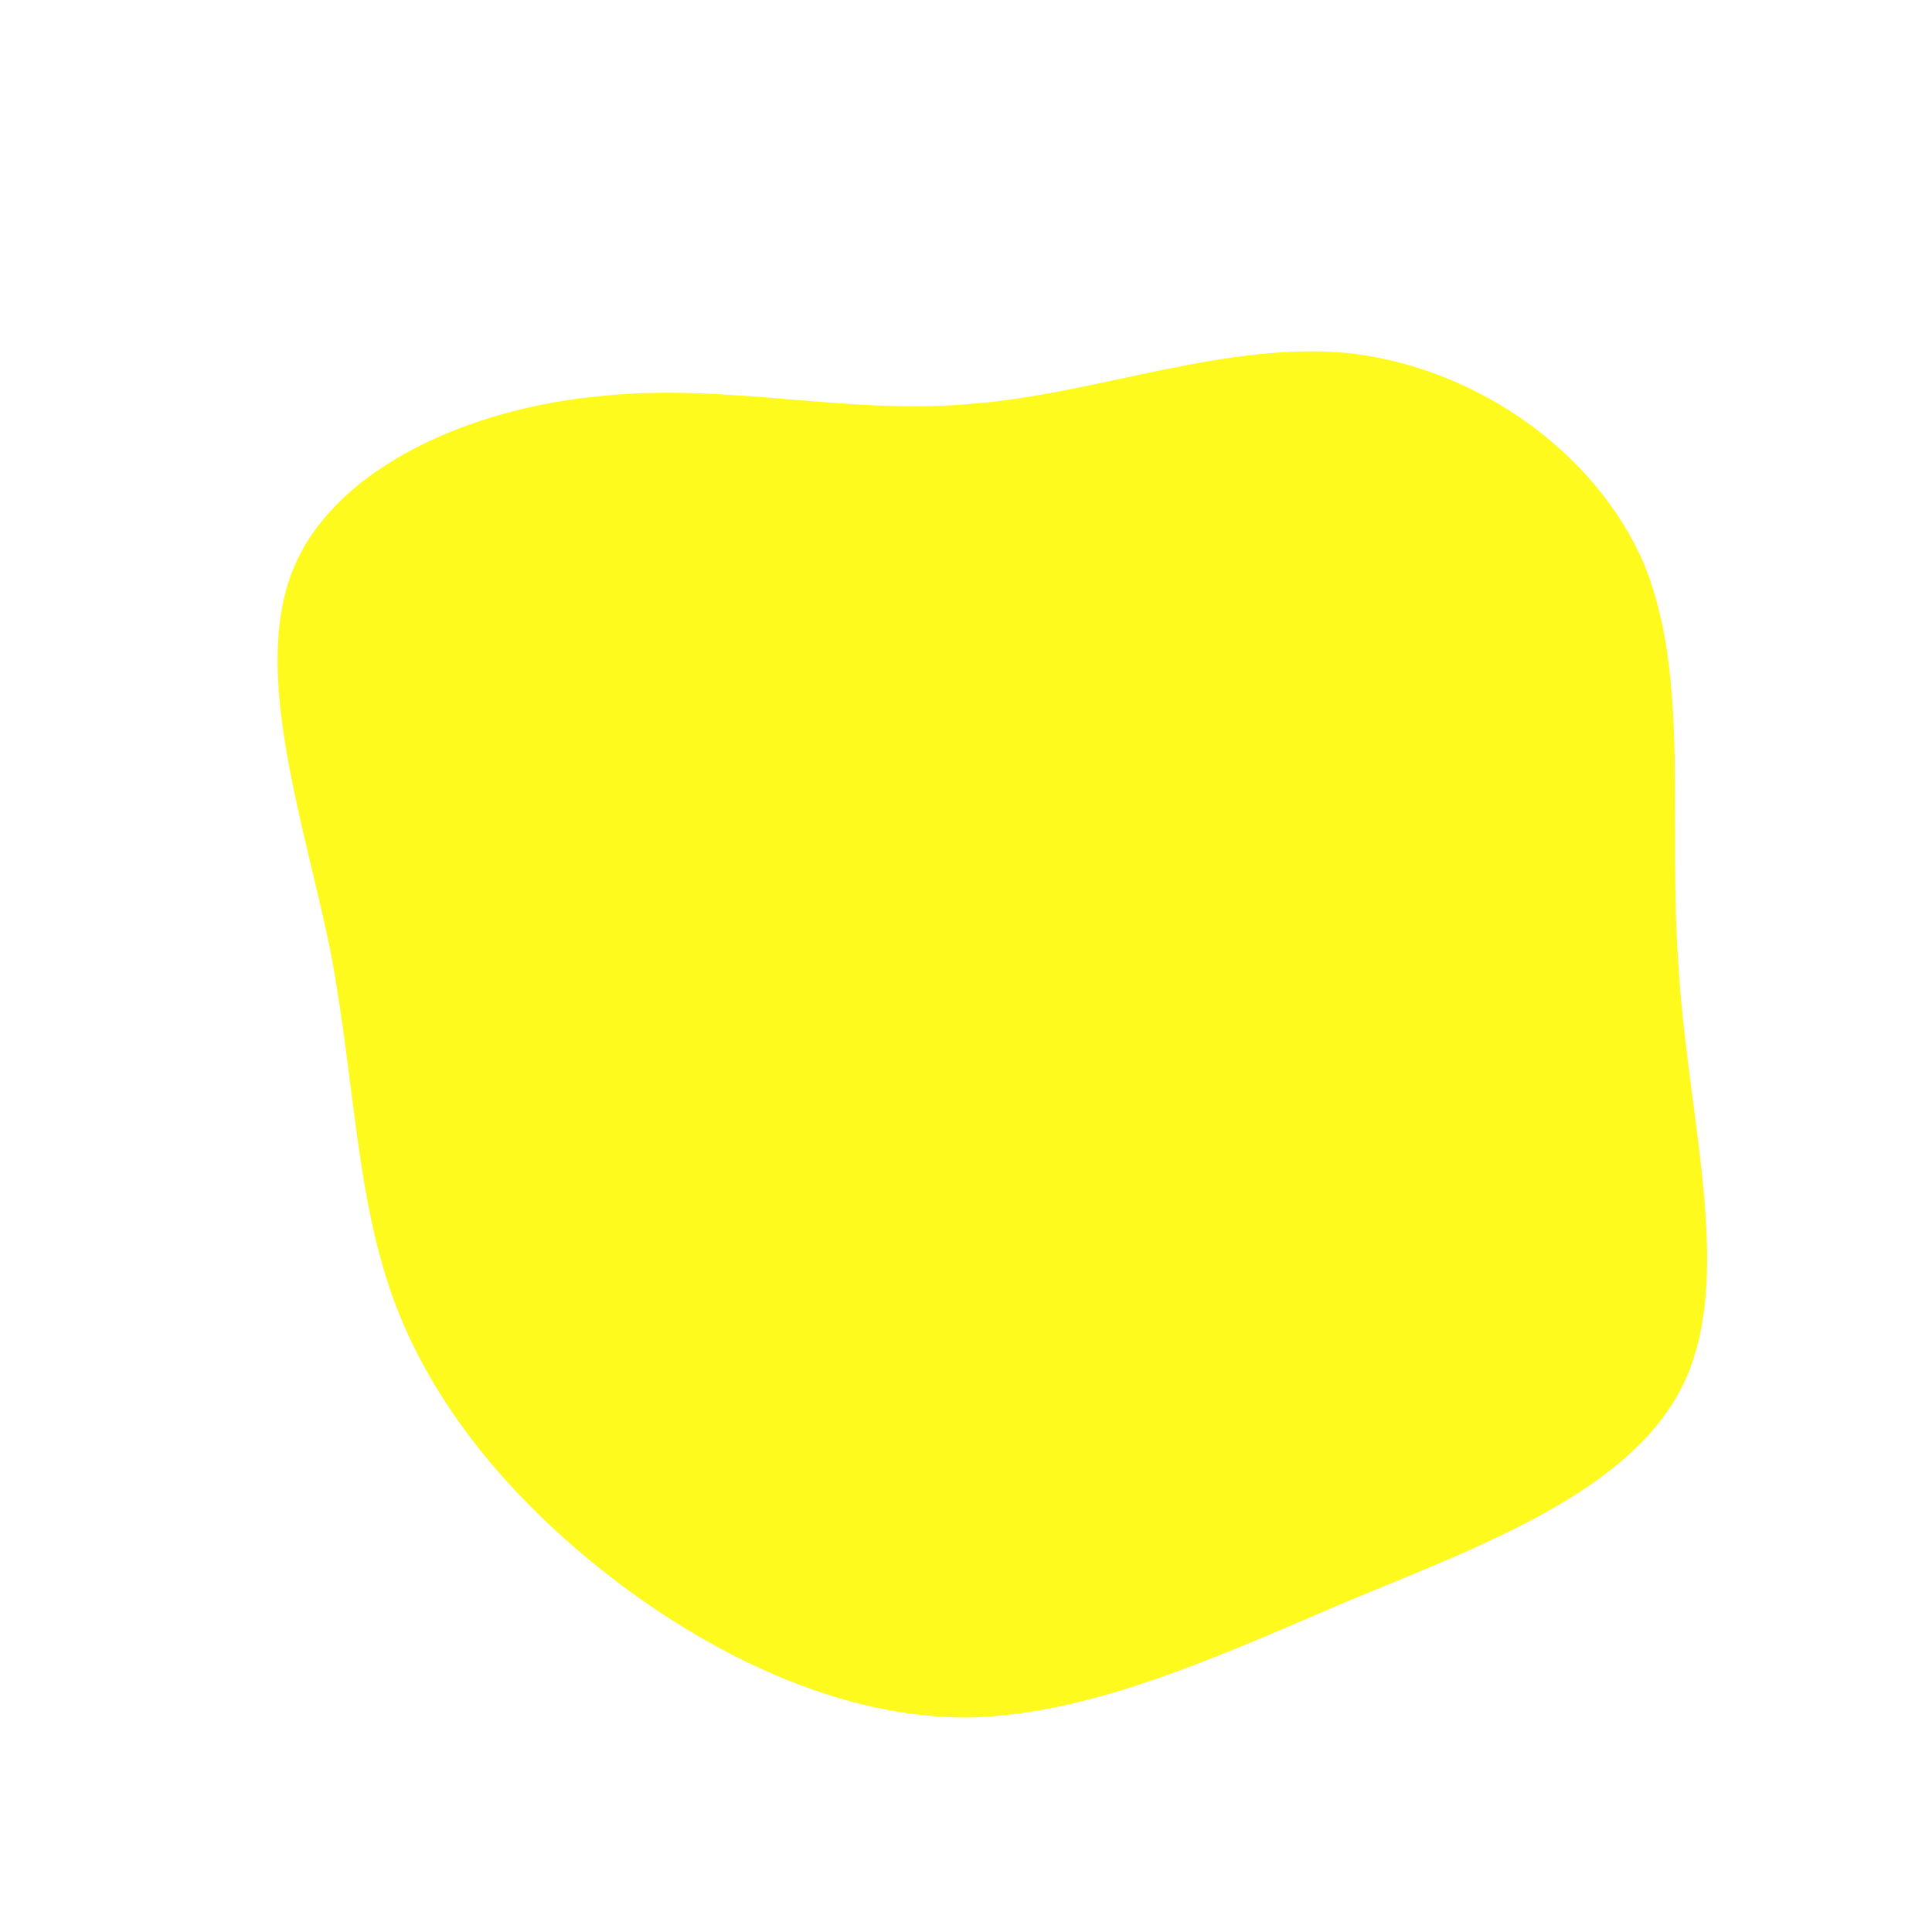
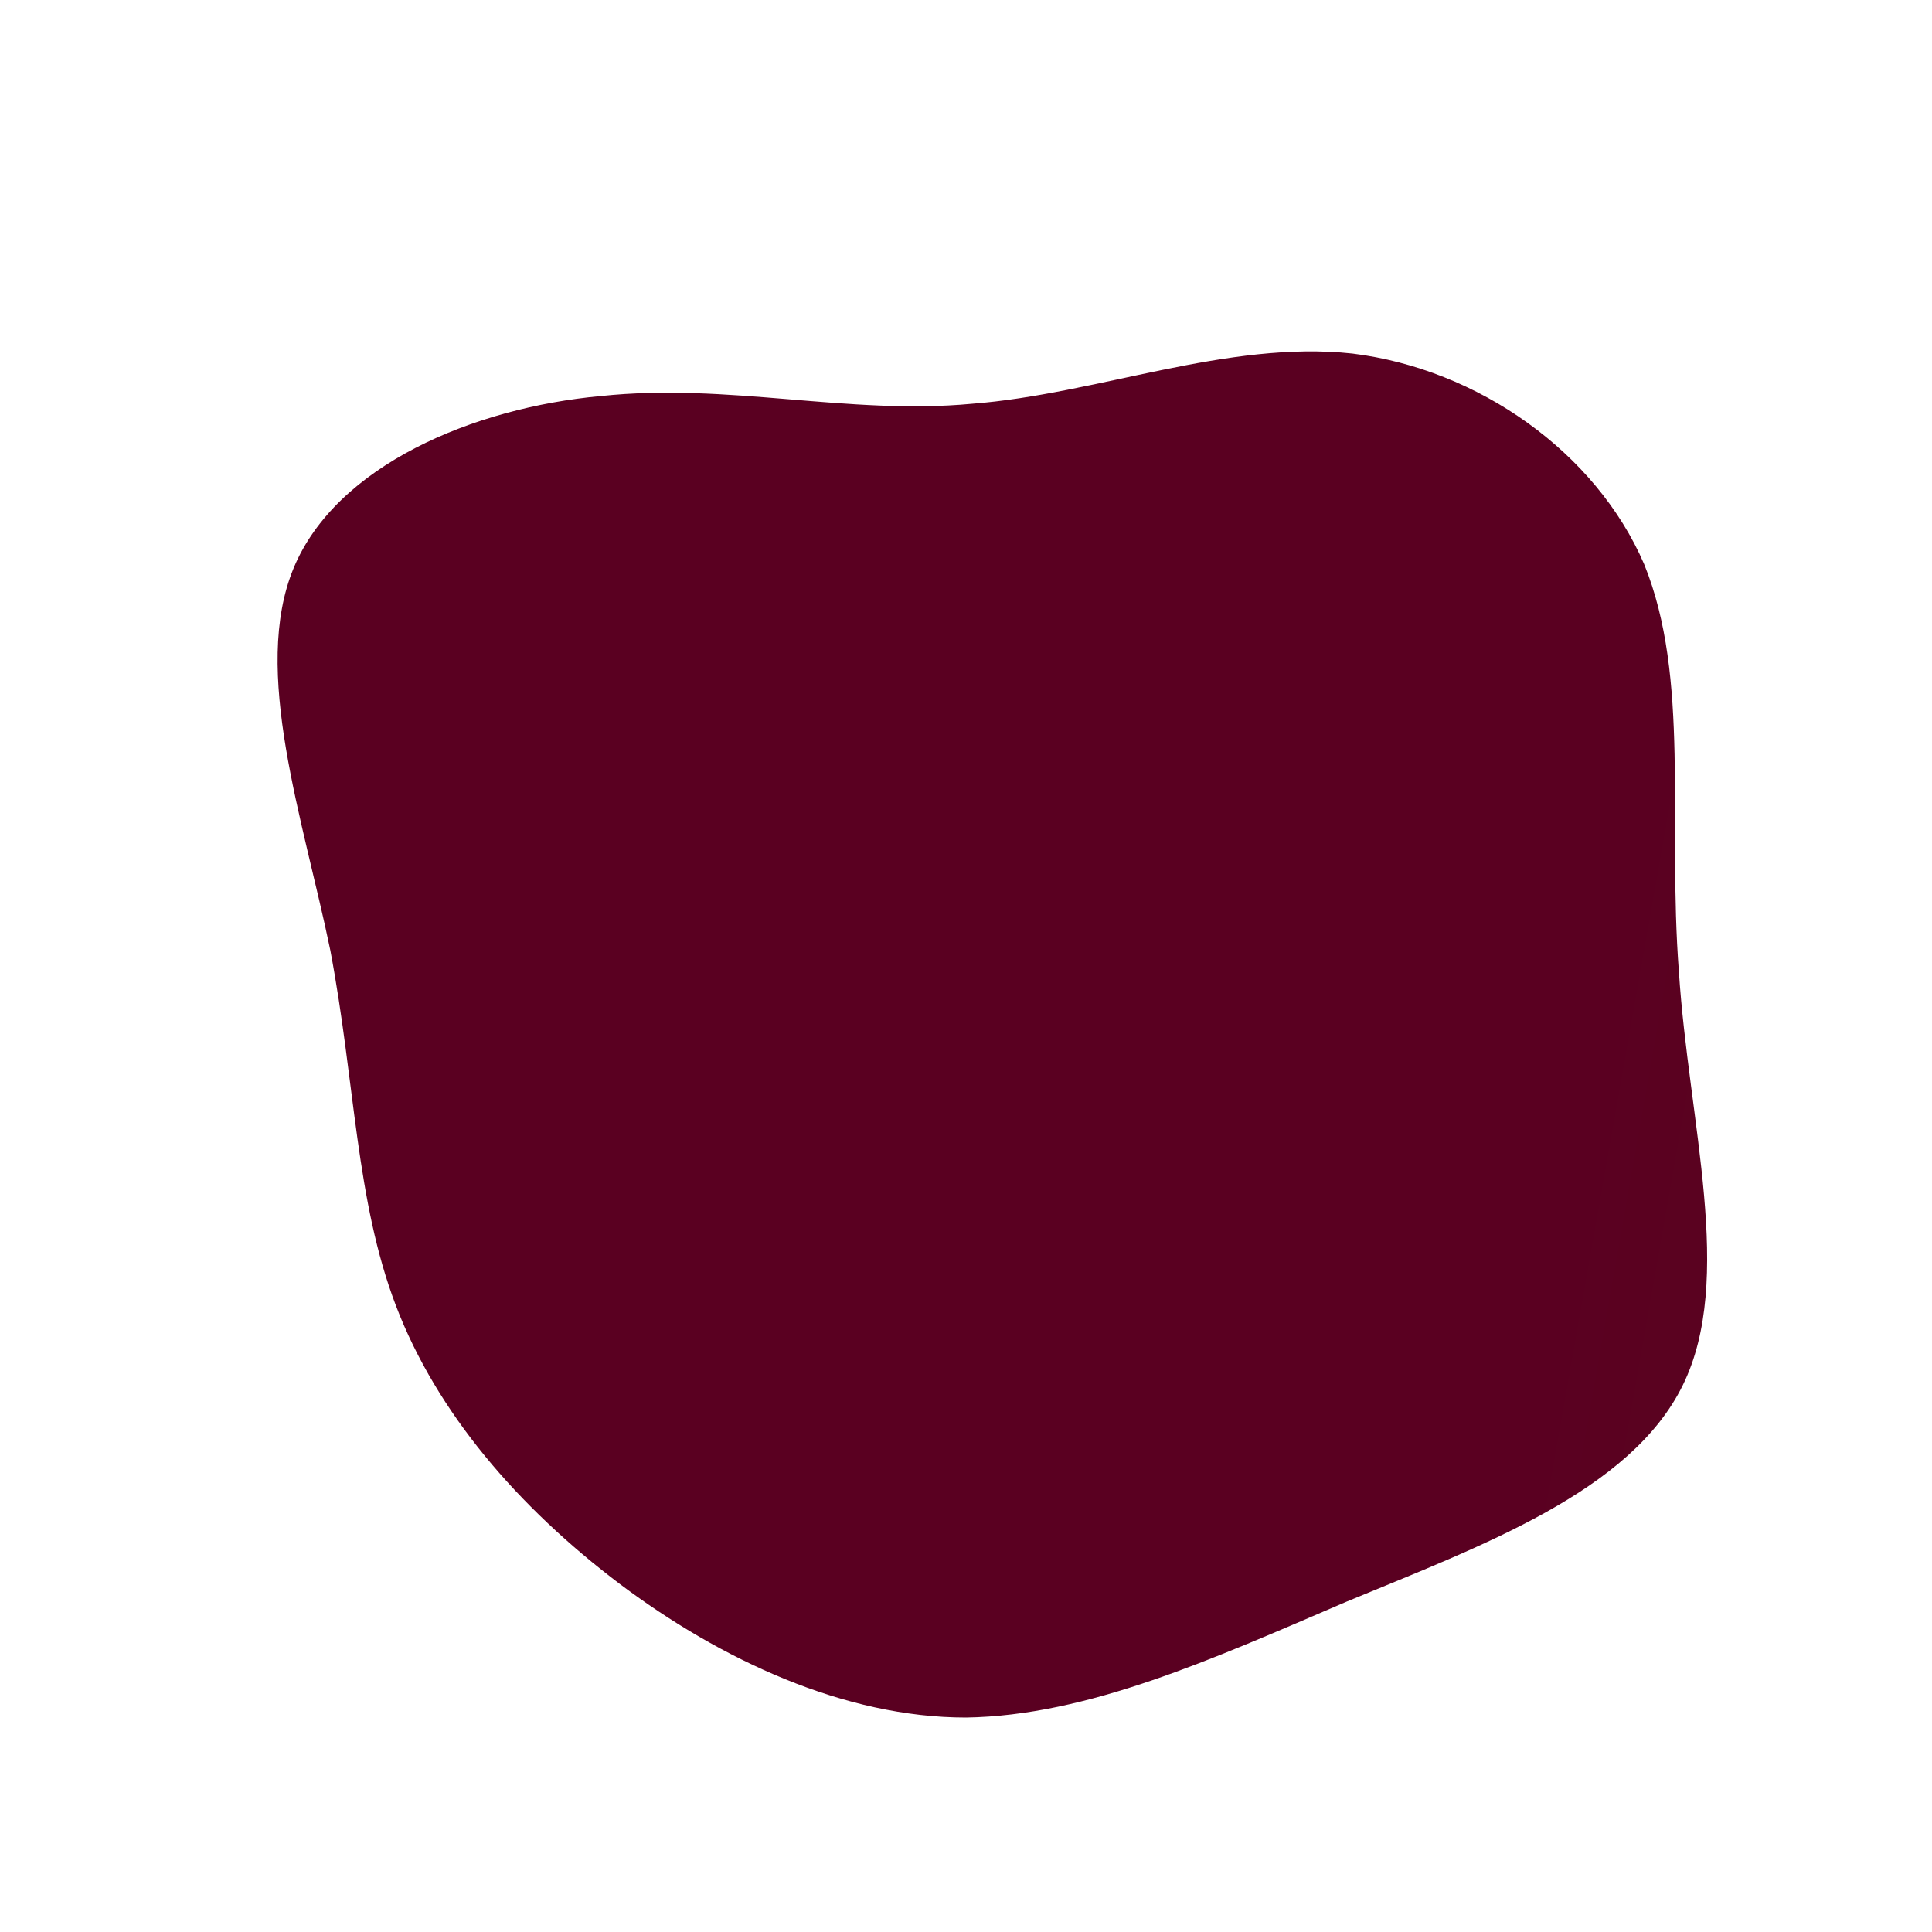
<svg xmlns="http://www.w3.org/2000/svg" id="sw-js-blob-svg" viewBox="0 0 100 100" version="1.1">
  <defs>
    <linearGradient id="sw-gradient" x1="7" x2="1" y1="1" y2="0">
-       <stop id="stop1" stop-color="rgba(255, 251, 42, 1)" offset="55%" />
-       <stop id="stop2" stop-color="rgba(255, 250, 30, 1)" offset="100%" />
+       <stop id="stop1" stop-color="rgba(87, 59, 0, 1)" offset="55%" />
+       <stop id="stop2" stop-color="rgba(90, 0, 33, 1)" offset="100%" />
    </linearGradient>
  </defs>
  <path fill="url(#sw-gradient)" d="M20,-31.7C26.5,-30.9,32.6,-26.6,35.1,-20.8C37.5,-14.9,36.3,-7.5,36.9,0.3C37.4,8.1,39.8,16.2,37.1,21.7C34.4,27.2,26.7,30,19.7,32.9C12.7,35.9,6.3,38.8,0,38.9C-6.3,38.9,-12.7,35.9,-17.9,32C-23.2,28,-27.4,23.1,-29.5,17.6C-31.6,12.1,-31.6,6.1,-32.9,-0.8C-34.3,-7.6,-37,-15.3,-34.8,-20.6C-32.6,-25.9,-25.5,-28.9,-18.9,-29.5C-12.3,-30.2,-6.1,-28.5,0.3,-29.1C6.8,-29.6,13.5,-32.4,20,-31.7Z" width="100%" height="100%" transform="translate(50 50)" stroke-width="0" style="transition: all 0.3s ease 0s;" />
</svg>
